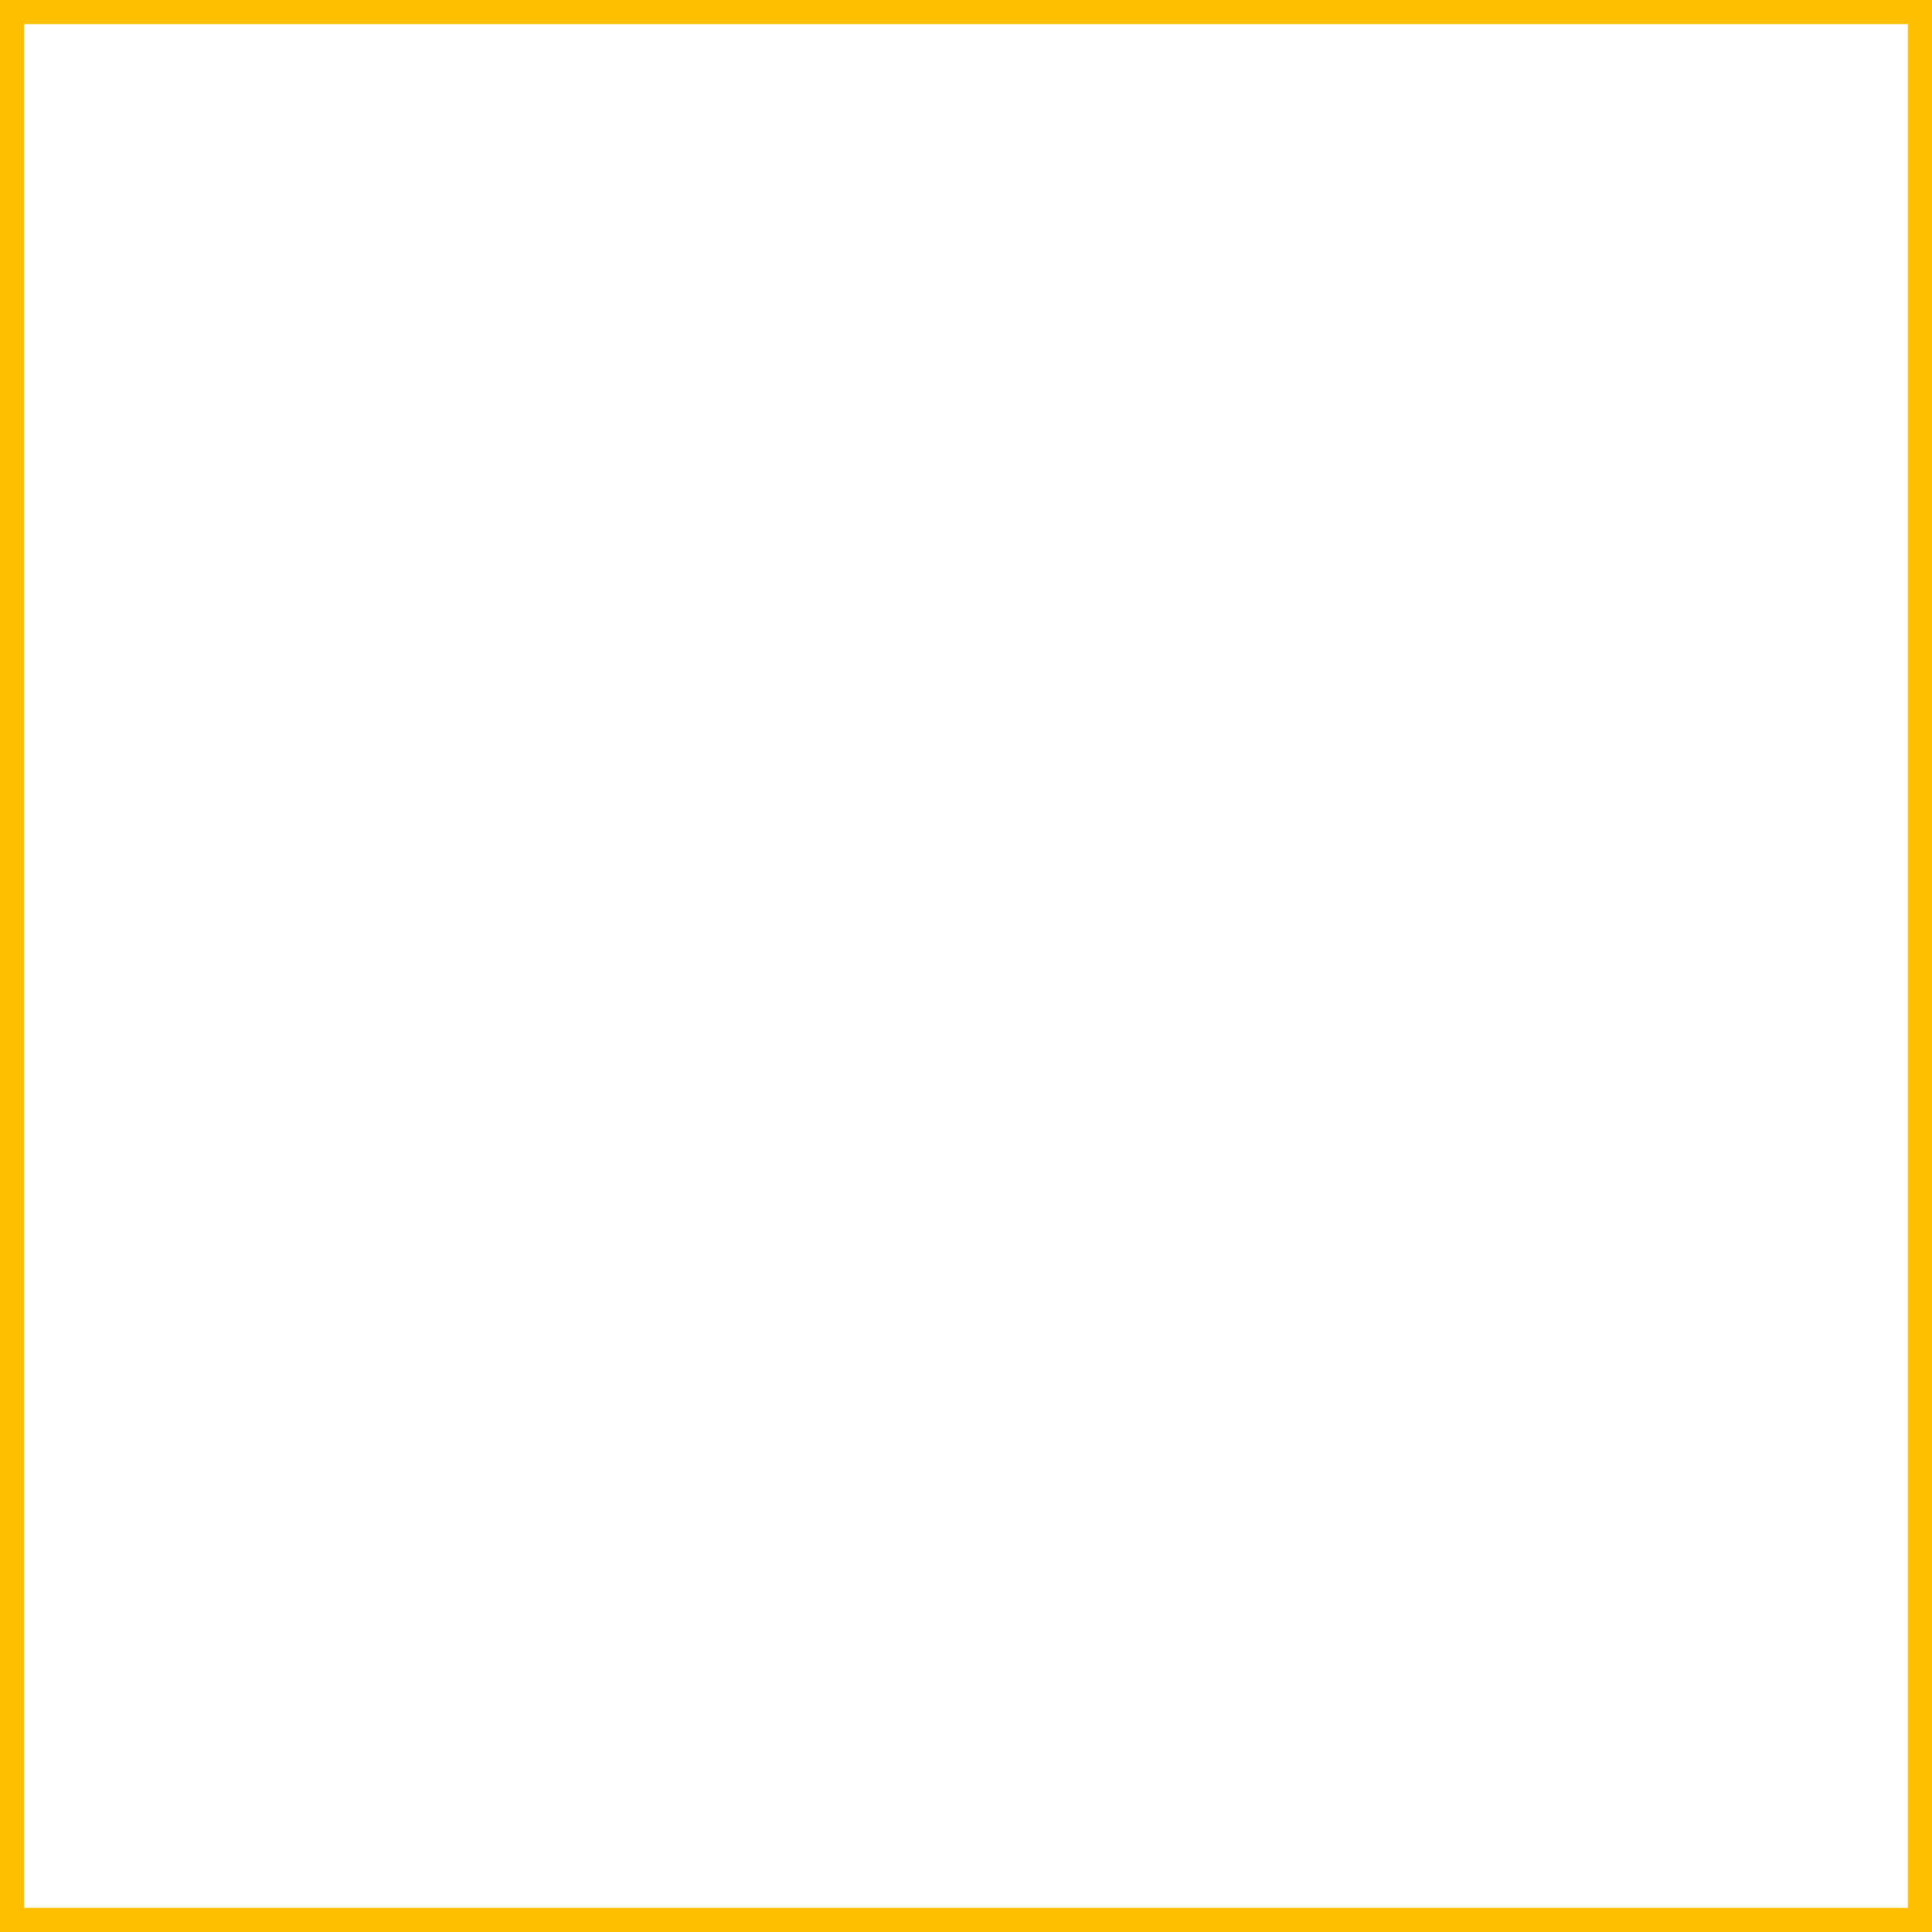
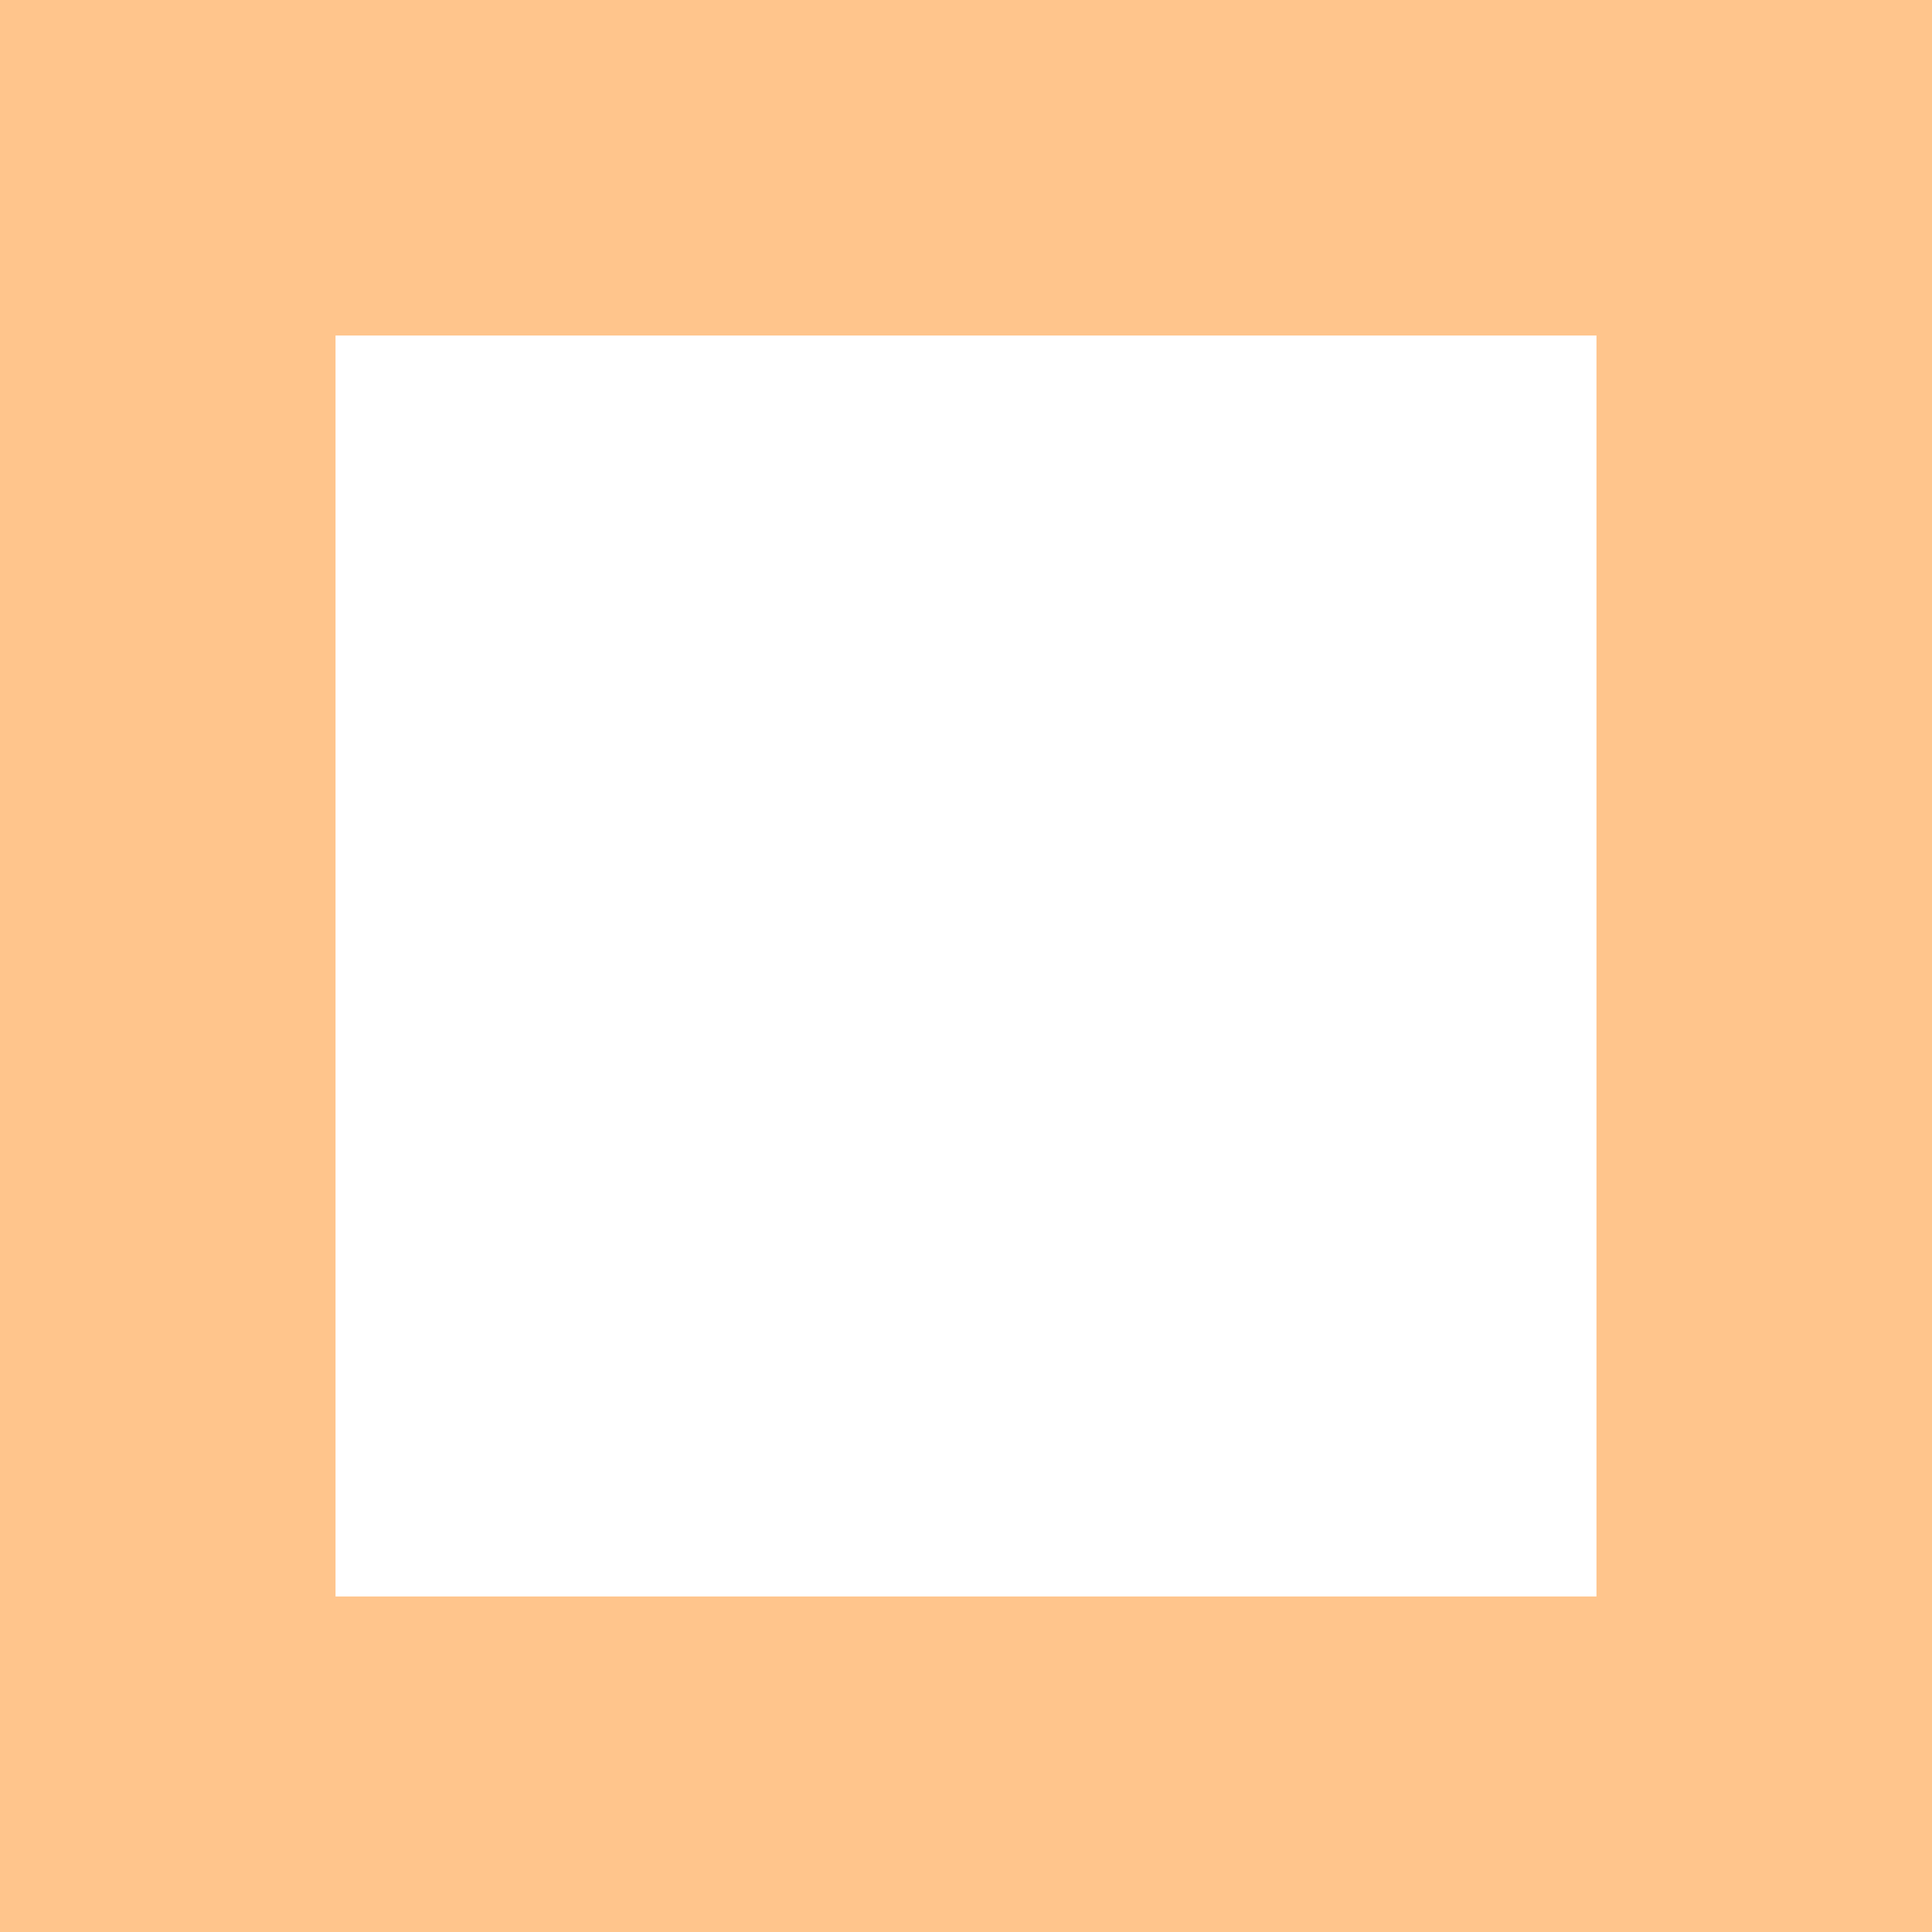
- <svg xmlns="http://www.w3.org/2000/svg" width=".04in" height=".04in" viewBox="0 0 40 40">
+ <svg xmlns="http://www.w3.org/2000/svg" version="1.1" id="Layer_1" x="0px" y="0px" width="2.879px" height="2.879px" viewBox="0 0 2.879 2.879" enable-background="new 0 0 2.879 2.879" xml:space="preserve">
  <g id="groundplane">
    <g id="groundplane1">
-       <rect id="connector0pad" x="0" y="0" fill="none" width="40" height="40" stroke-width="1" stroke="rgb(255, 191, 0)" />
+       <rect id="connector0pad" fill="none" stroke="#FFC58C" width="2.879" height="2.879" />
    </g>
  </g>
</svg>
